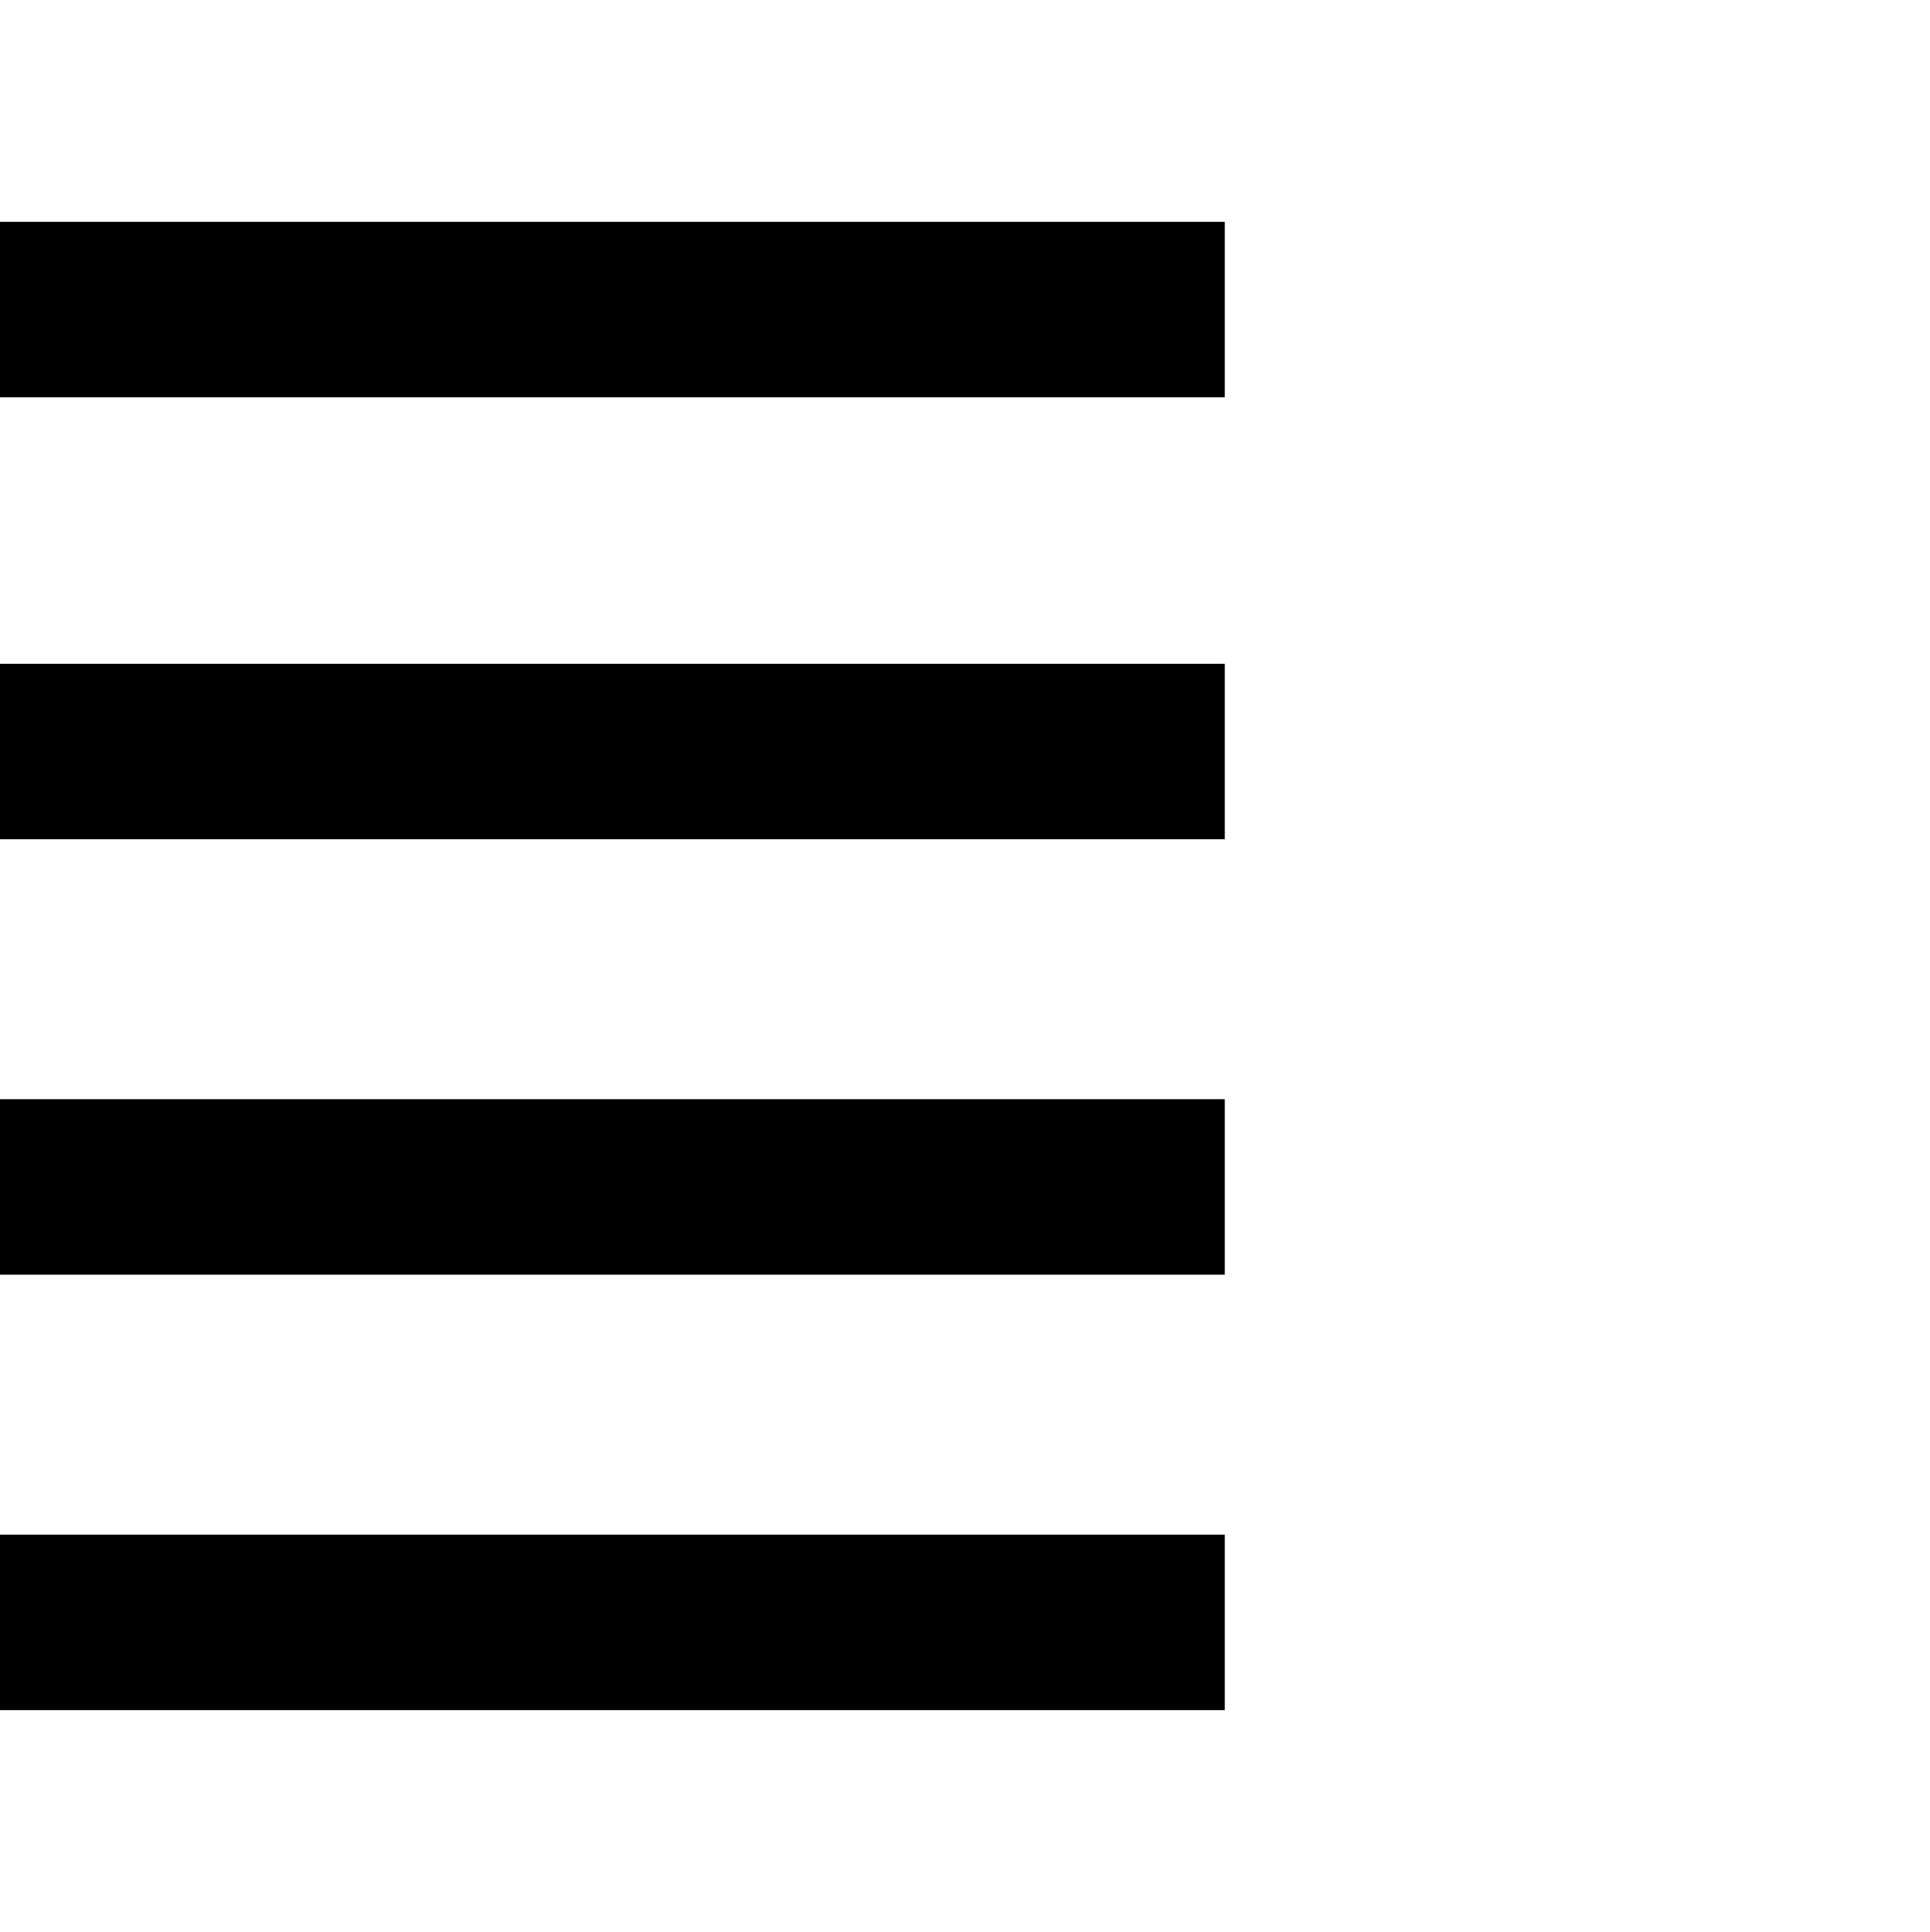
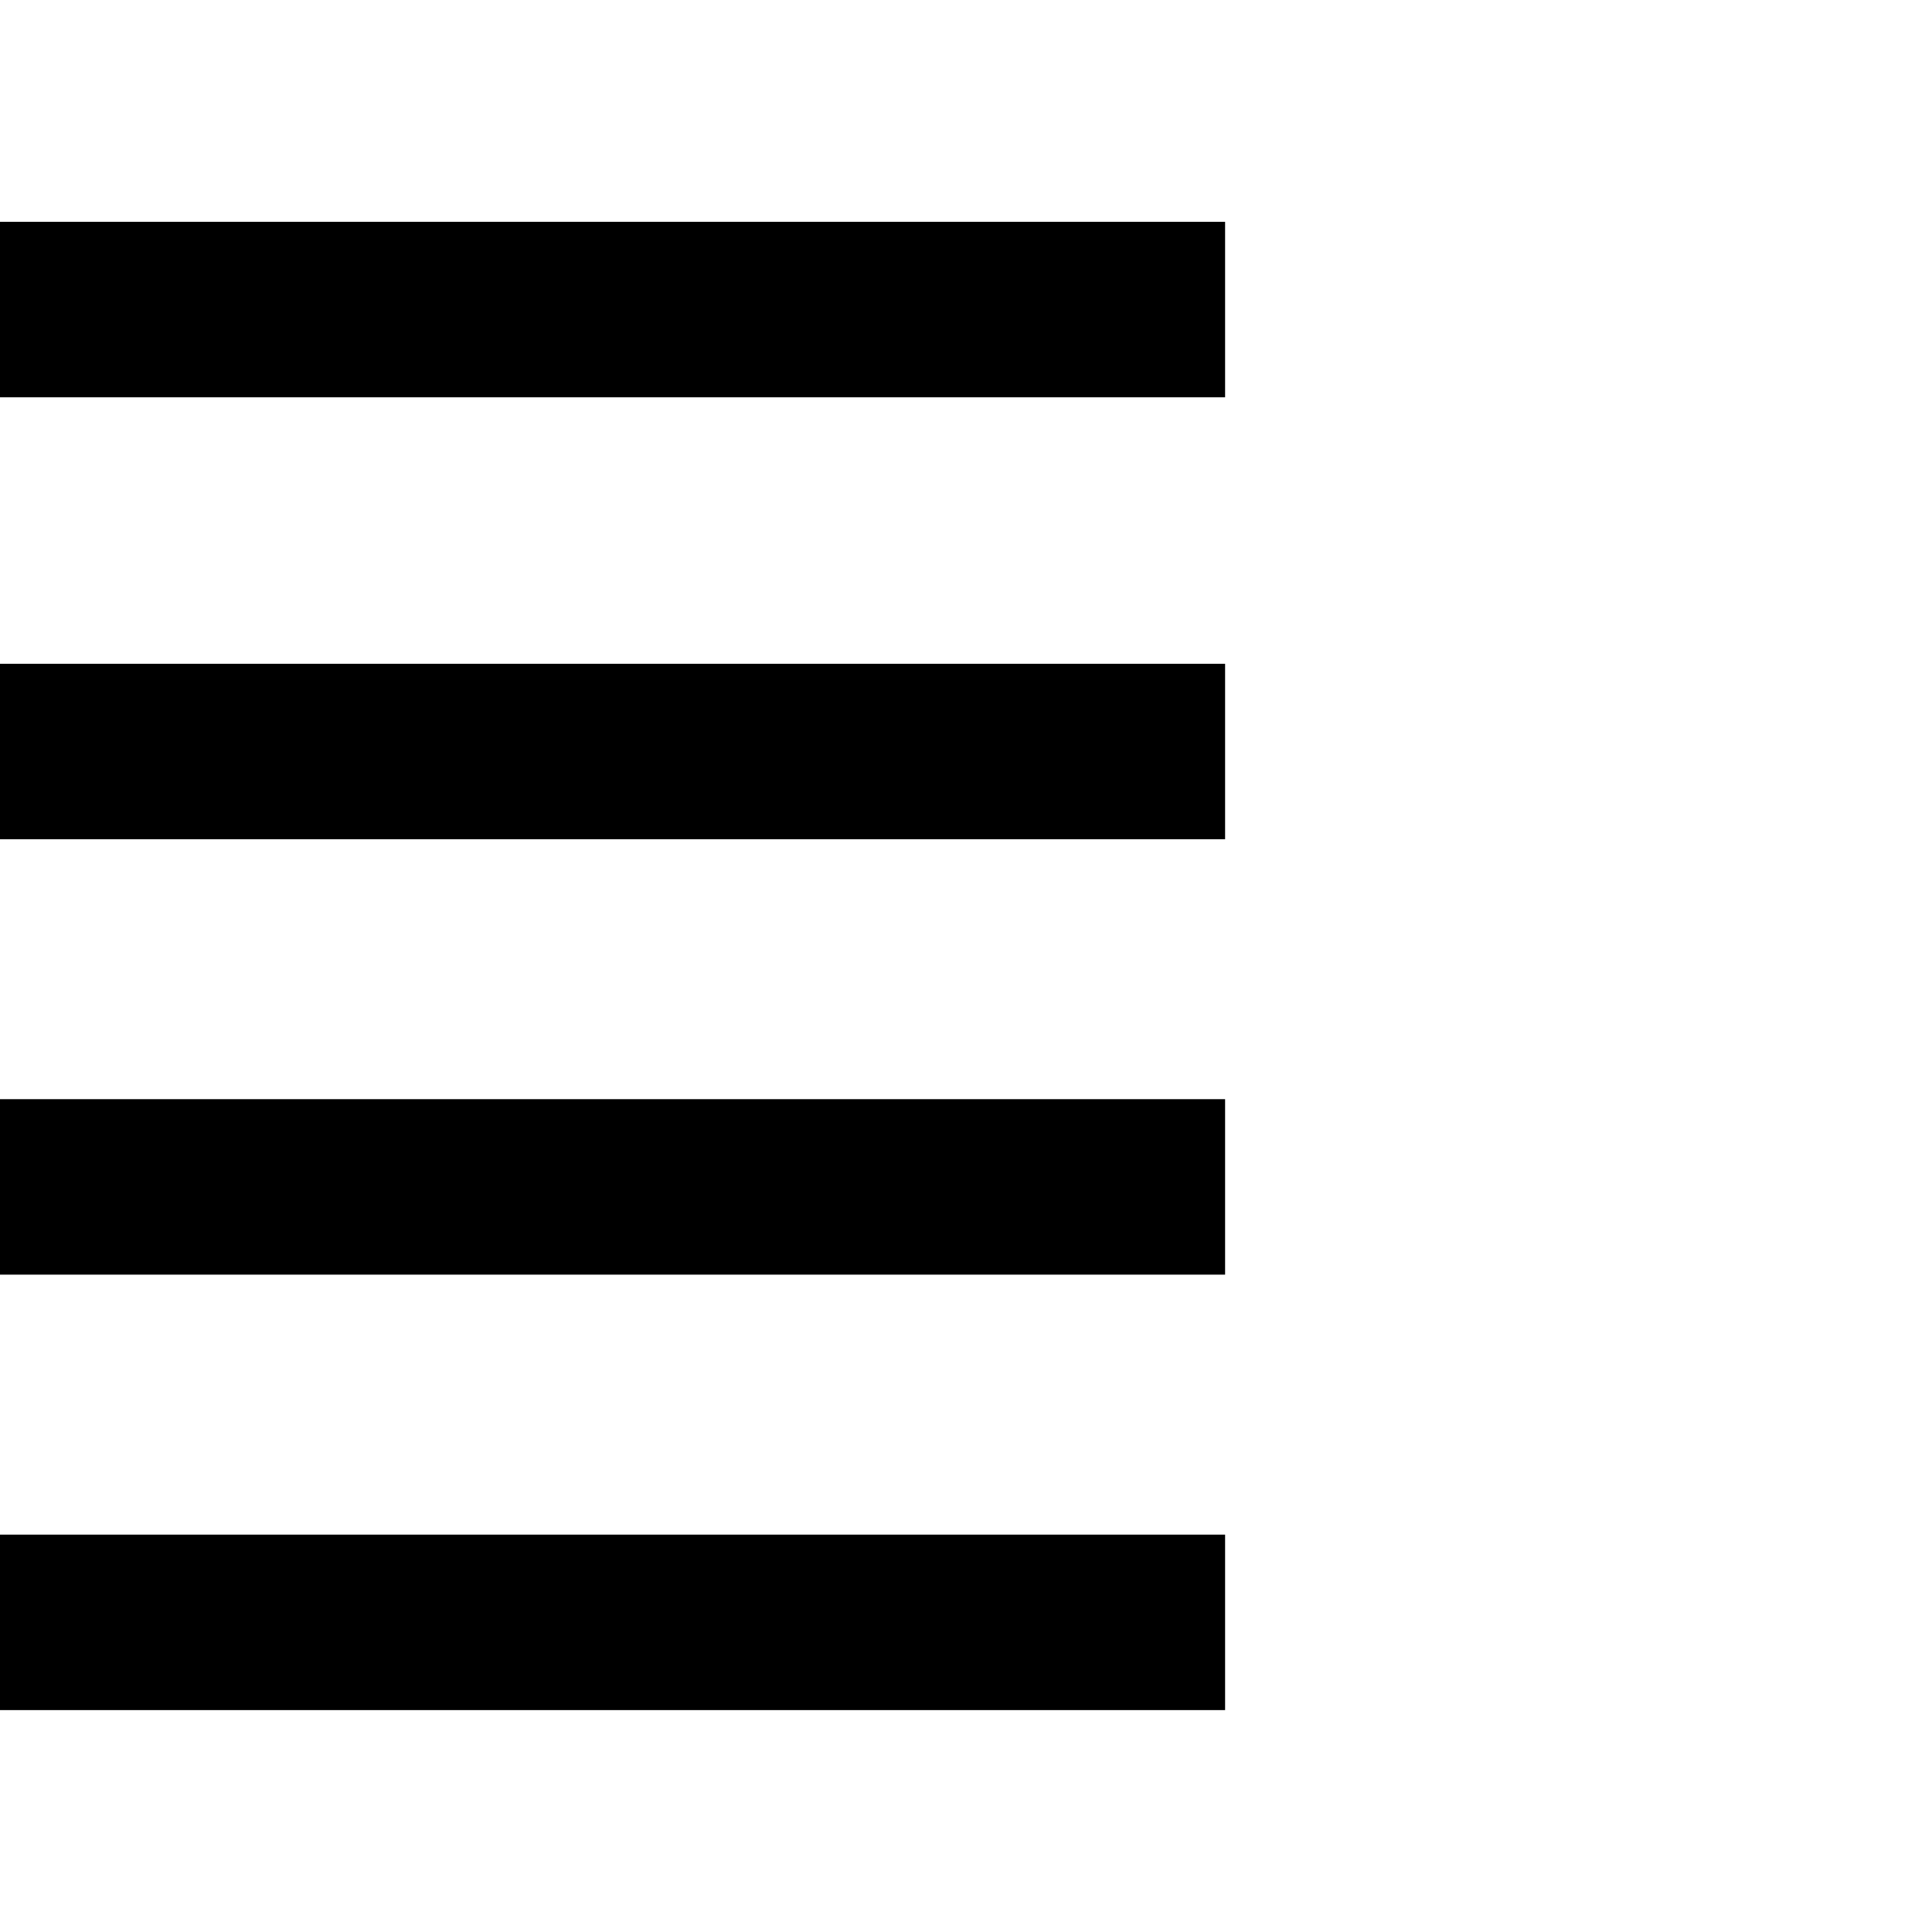
- <svg xmlns="http://www.w3.org/2000/svg" version="1.1" id="Layer_2" x="0px" y="0px" width="99px" height="99.092px" viewBox="0 0 99 99.092" enable-background="new 0 0 99 99.092" xml:space="preserve">
-   <path d="M62.834,20.378H0v-9h62.834V20.378z M62.834,34.045H0v9h62.834V34.045z M62.834,56.378H0v9h62.834V56.378z M62.834,78.712H0  v9h62.834V78.712z" />
+ <svg xmlns="http://www.w3.org/2000/svg" version="1.1" width="28" height="28" viewBox="0 0 28 28">
+   <path d="M17.755 5.758h-17.755v-2.543h17.755v2.543zM17.755 9.62h-17.755v2.543h17.755v-2.543zM17.755 15.93h-17.755v2.543h17.755v-2.543zM17.755 22.241h-17.755v2.543h17.755v-2.543z" />
</svg>
